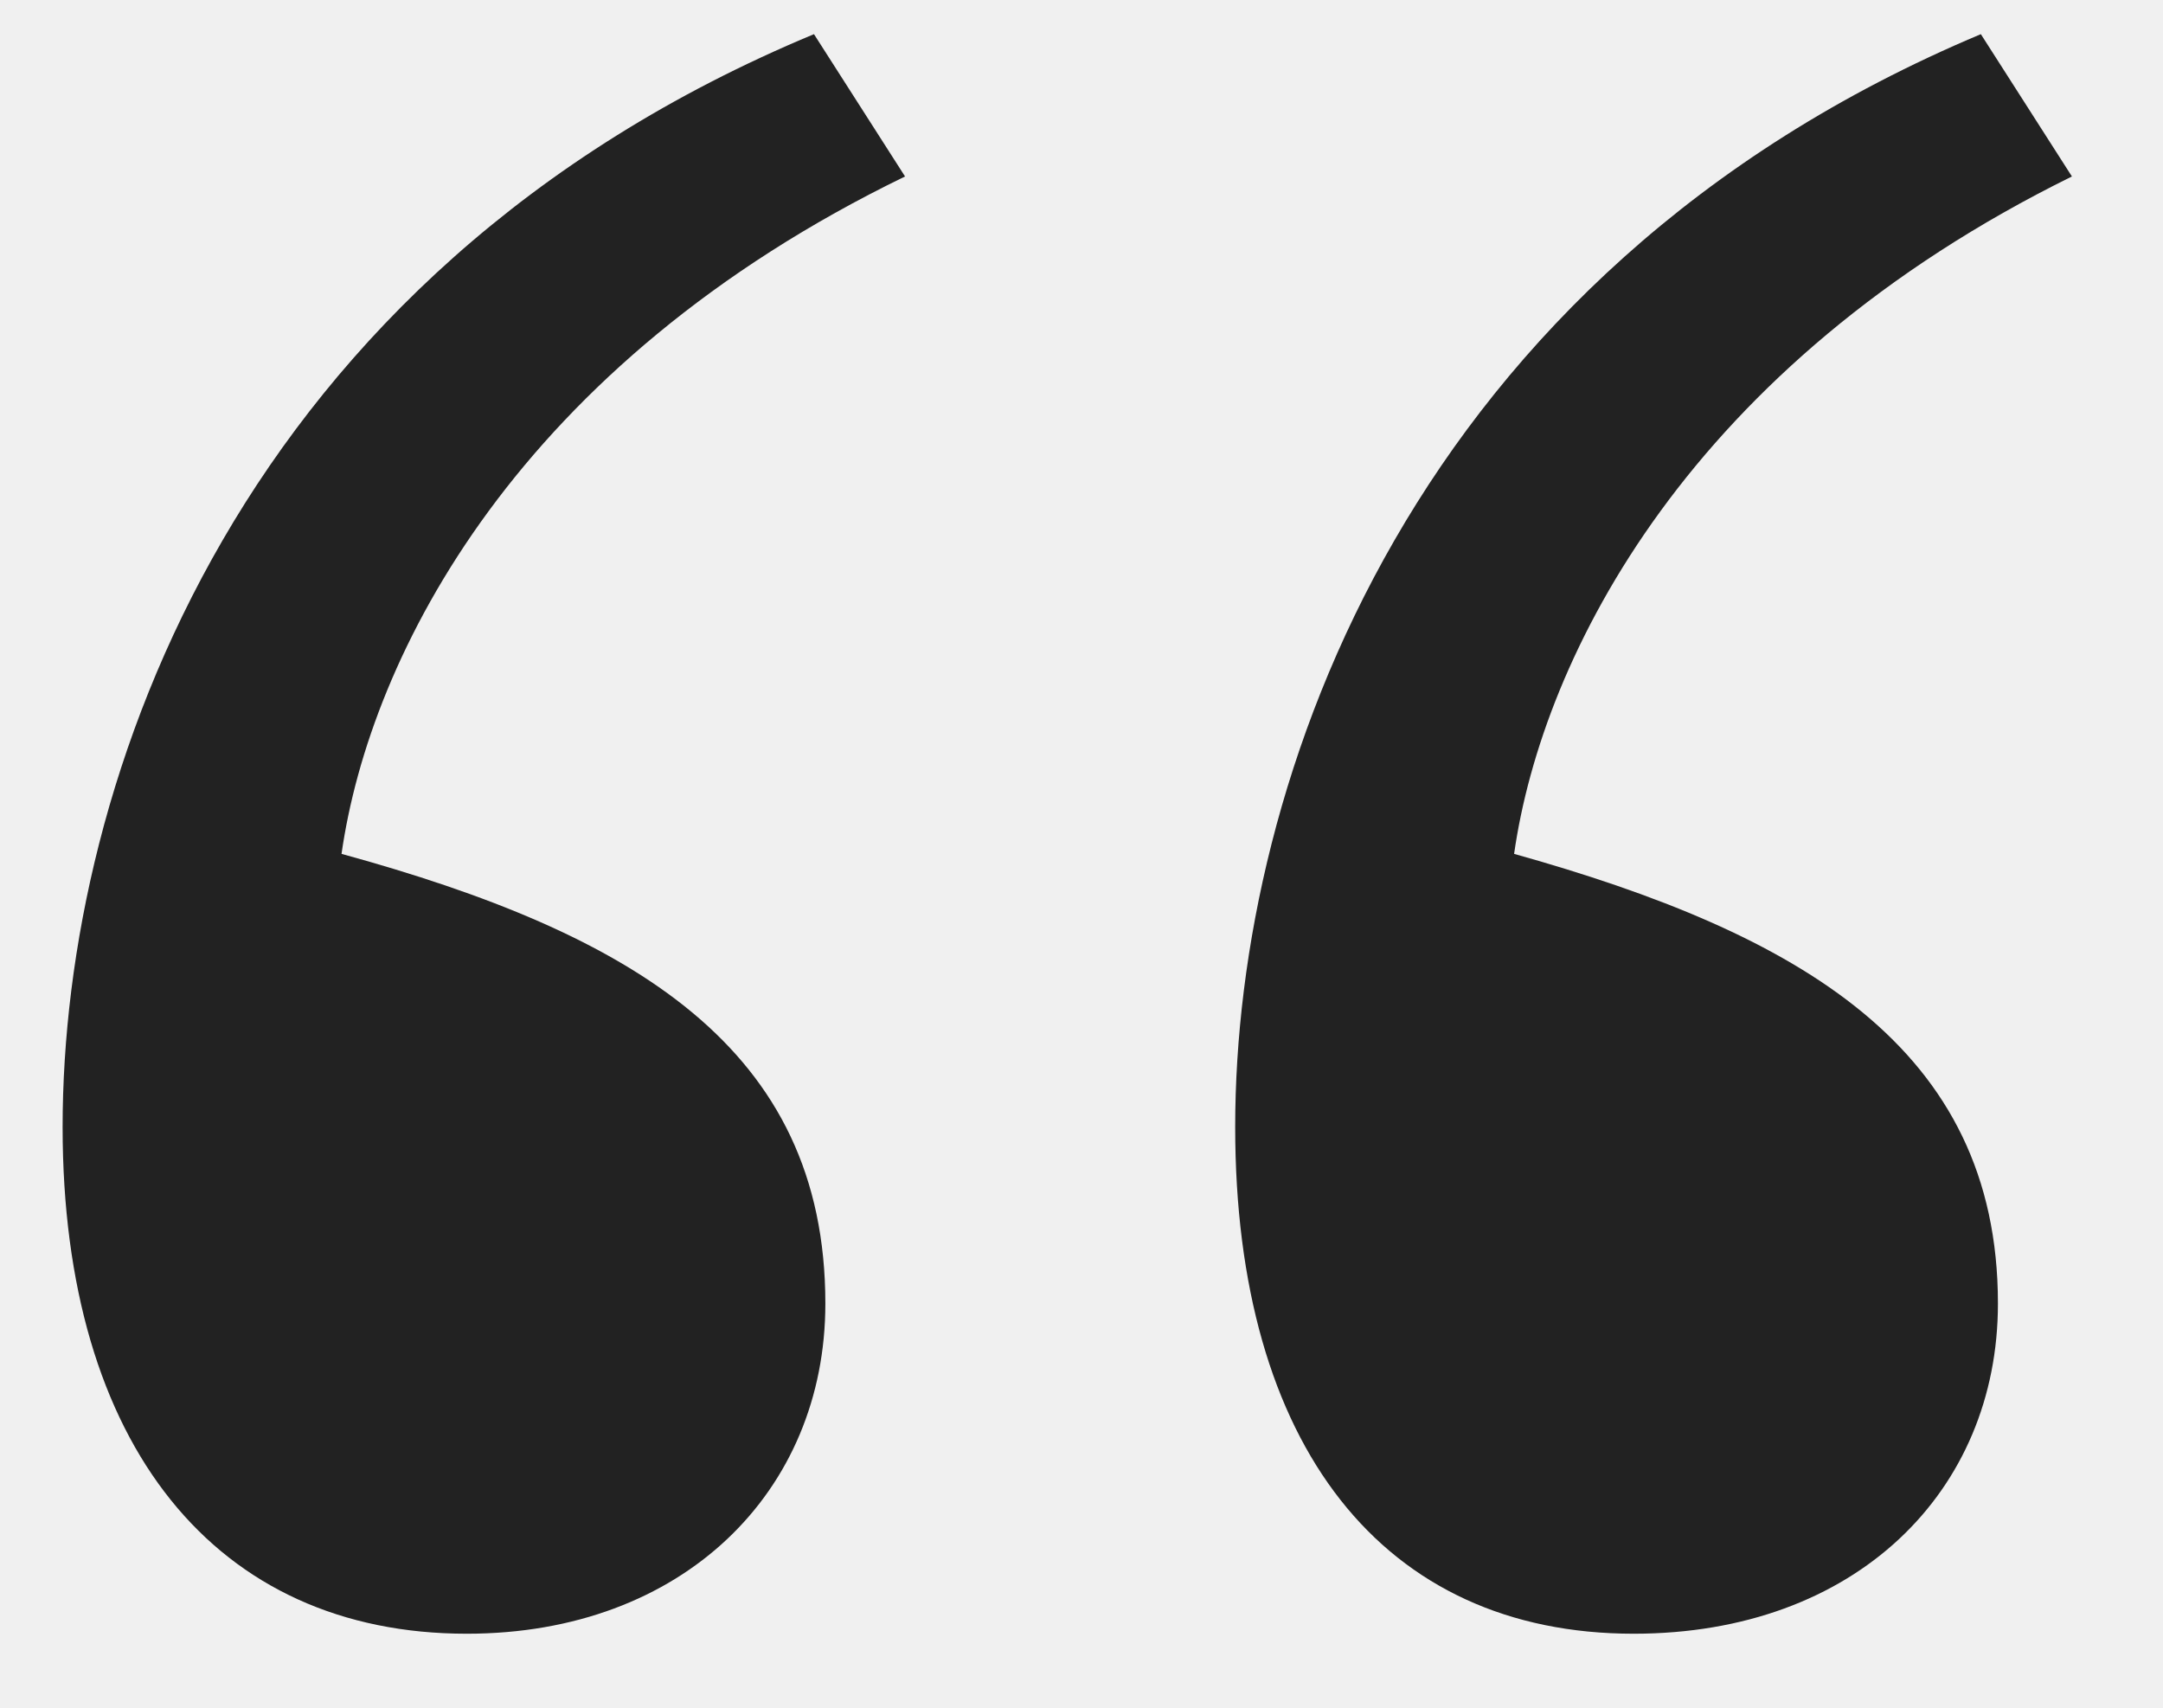
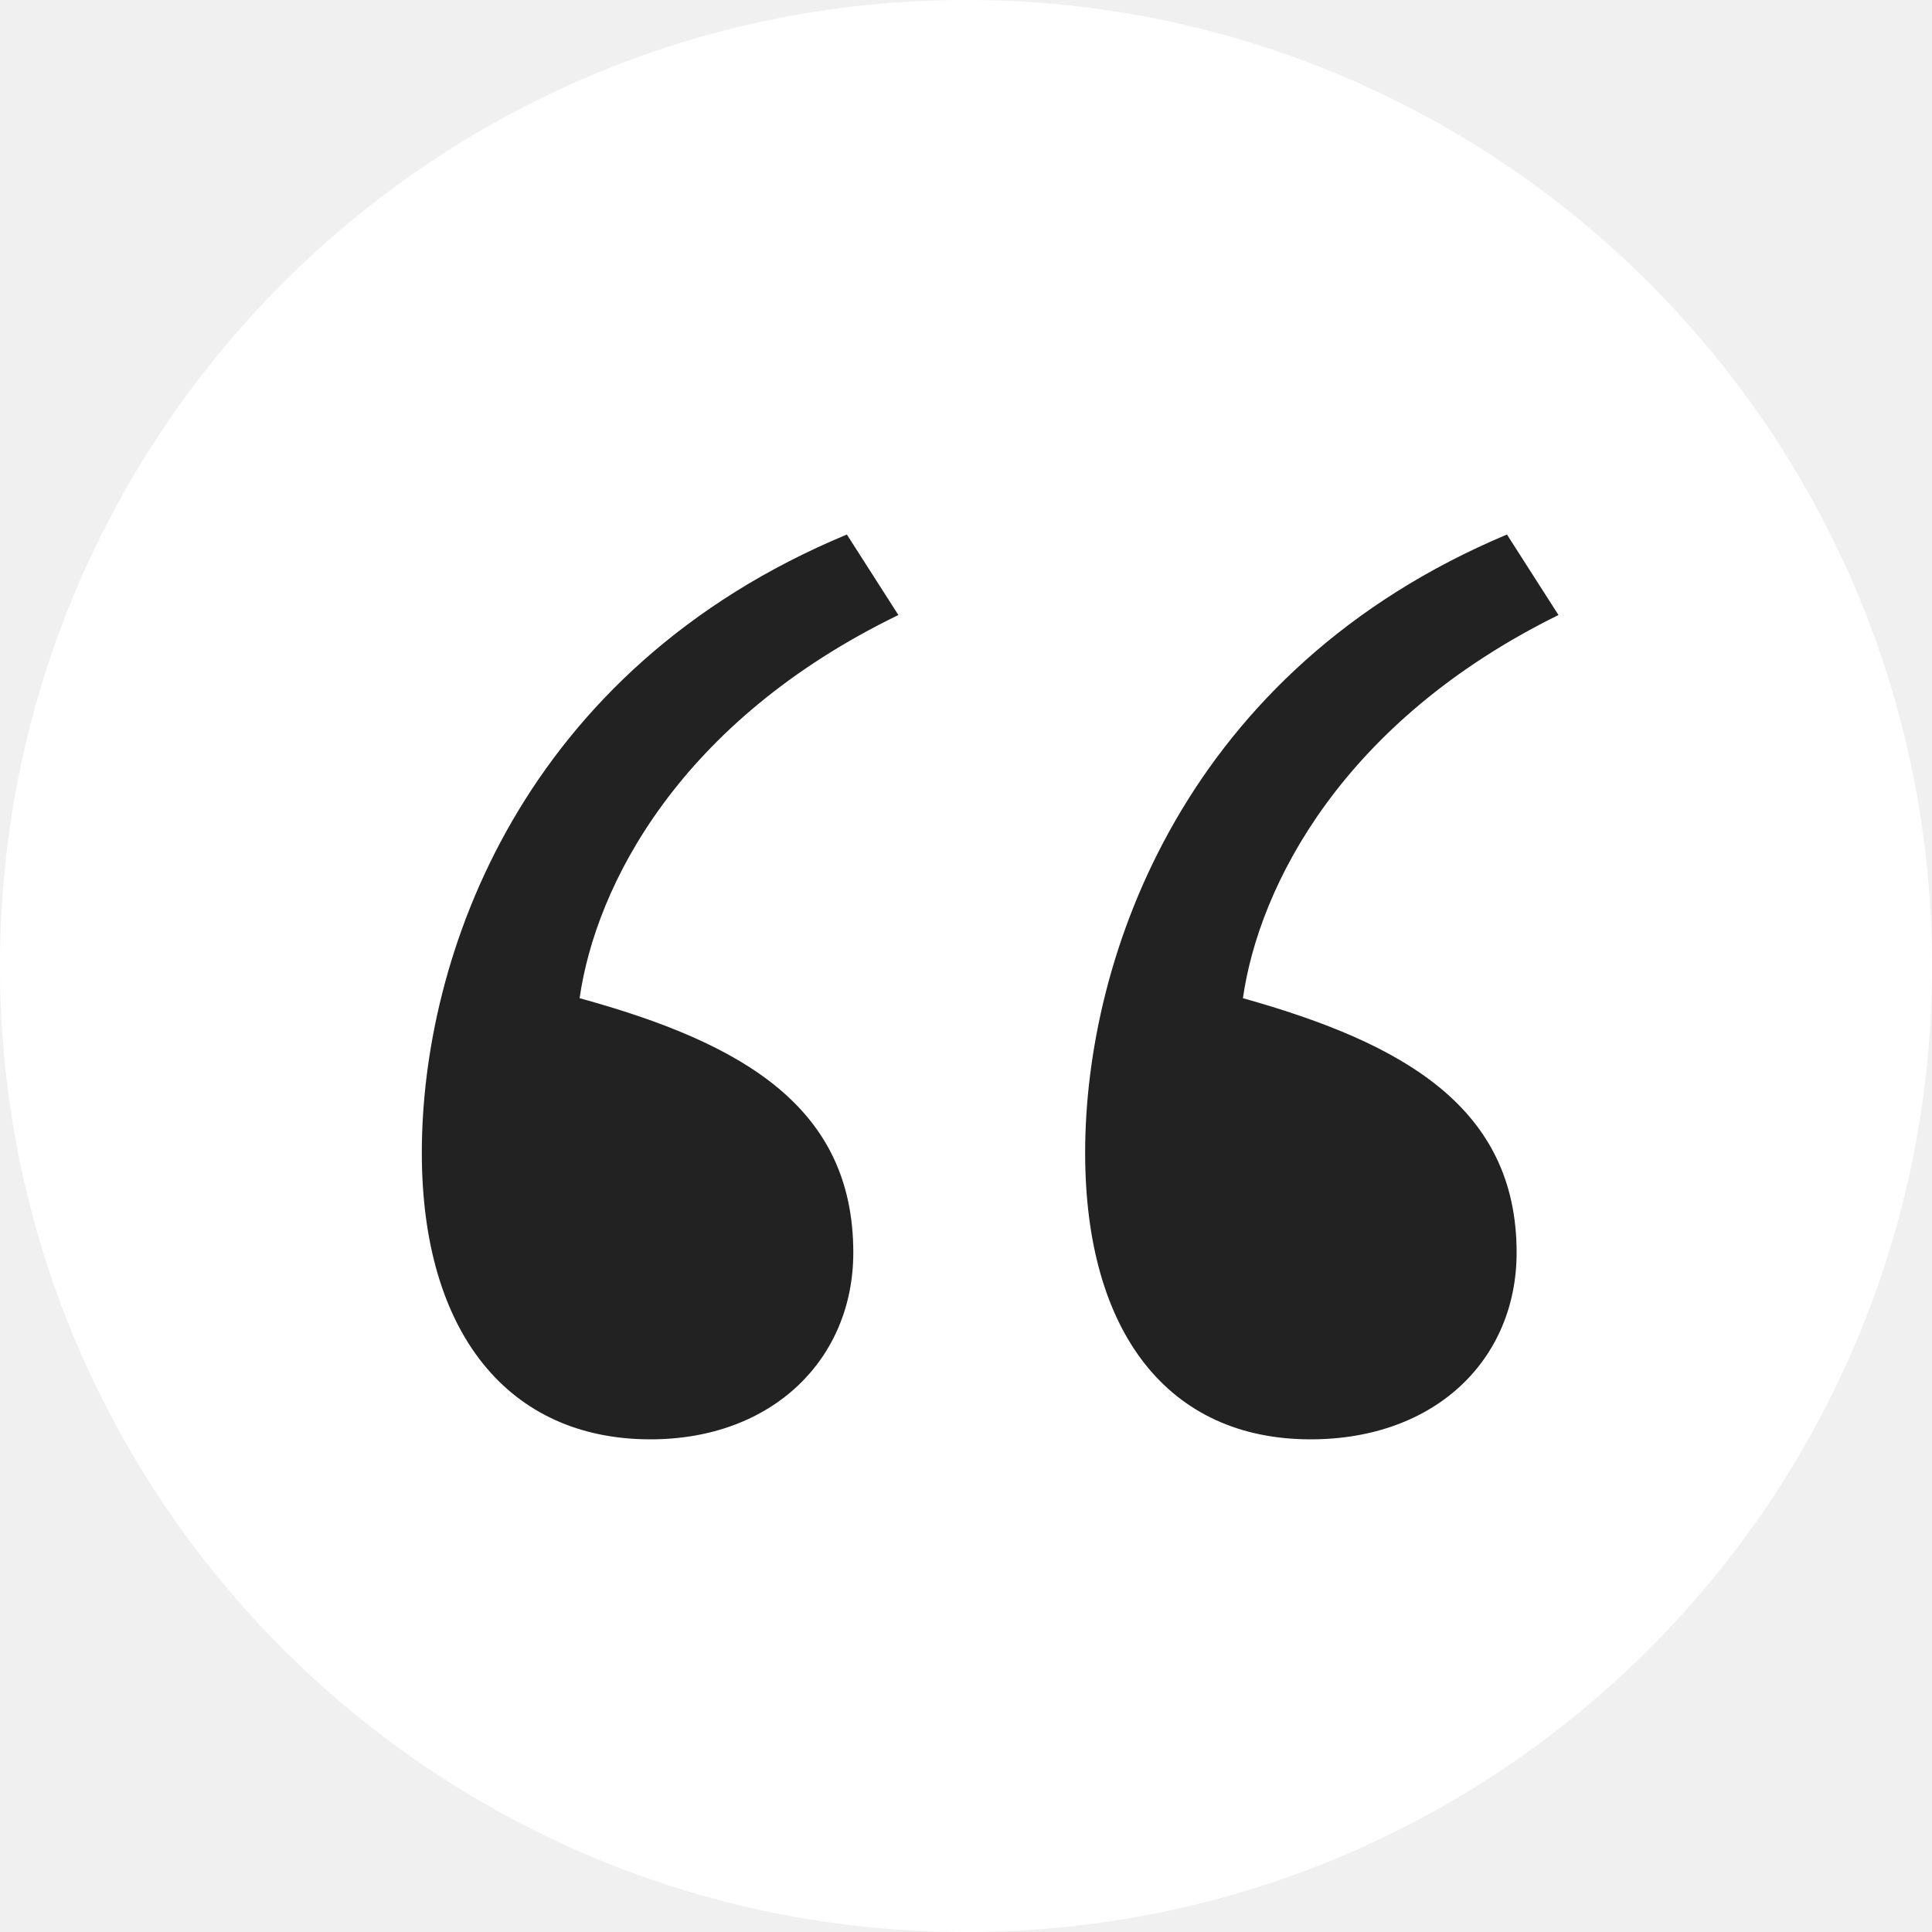
- <svg xmlns="http://www.w3.org/2000/svg" width="19px" height="15px" viewBox="0 0 19 15" version="1.1">
+ <svg xmlns="http://www.w3.org/2000/svg" width="30px" height="30px" viewBox="0 0 30 30" version="1.1">
  <g id="Page-1" stroke="none" stroke-width="1" fill="none" fill-rule="evenodd">
-     <g id="ThemePerception-Post-NoImage" transform="translate(-711, -1118)" fill="#222222" fill-rule="nonzero">
+     <g id="ThemePerception-Post" transform="translate(-705, -1110)">
      <g id="quotetop" transform="translate(600, 1110)">
-         <path d="M118.15,8.3 L118.95,9.55 C115.55,11.2 114.25,13.75 114,15.5 C116.55,16.2 118.25,17.2 118.25,19.45 C118.25,21.1 117,22.35 115.1,22.35 C112.9,22.35 111.55,20.7 111.55,17.9 C111.55,14.85 113.1,10.4 118.15,8.3 Z M128.4,8.3 L129.2,9.55 C125.85,11.2 124.55,13.75 124.3,15.5 C126.8,16.2 128.55,17.2 128.55,19.45 C128.55,21.1 127.3,22.35 125.35,22.35 C123.15,22.35 121.85,20.7 121.85,17.9 C121.85,14.85 123.4,10.4 128.4,8.3 Z" id="“" />
+         <circle id="Oval" fill="#FFFFFF" cx="120" cy="15" r="15" />
+         <path d="M118.15,8.3 L118.95,9.55 C115.55,11.2 114.25,13.75 114,15.5 C116.55,16.2 118.25,17.2 118.25,19.45 C118.25,21.1 117,22.35 115.1,22.35 C112.9,22.35 111.55,20.7 111.55,17.9 C111.55,14.85 113.1,10.4 118.15,8.3 Z M128.4,8.3 L129.2,9.55 C125.85,11.2 124.55,13.75 124.3,15.5 C126.8,16.2 128.55,17.2 128.55,19.45 C128.55,21.1 127.3,22.35 125.35,22.35 C123.15,22.35 121.85,20.7 121.85,17.9 C121.85,14.85 123.4,10.4 128.4,8.3 Z" id="“" fill="#222222" fill-rule="nonzero" />
      </g>
    </g>
  </g>
</svg>
